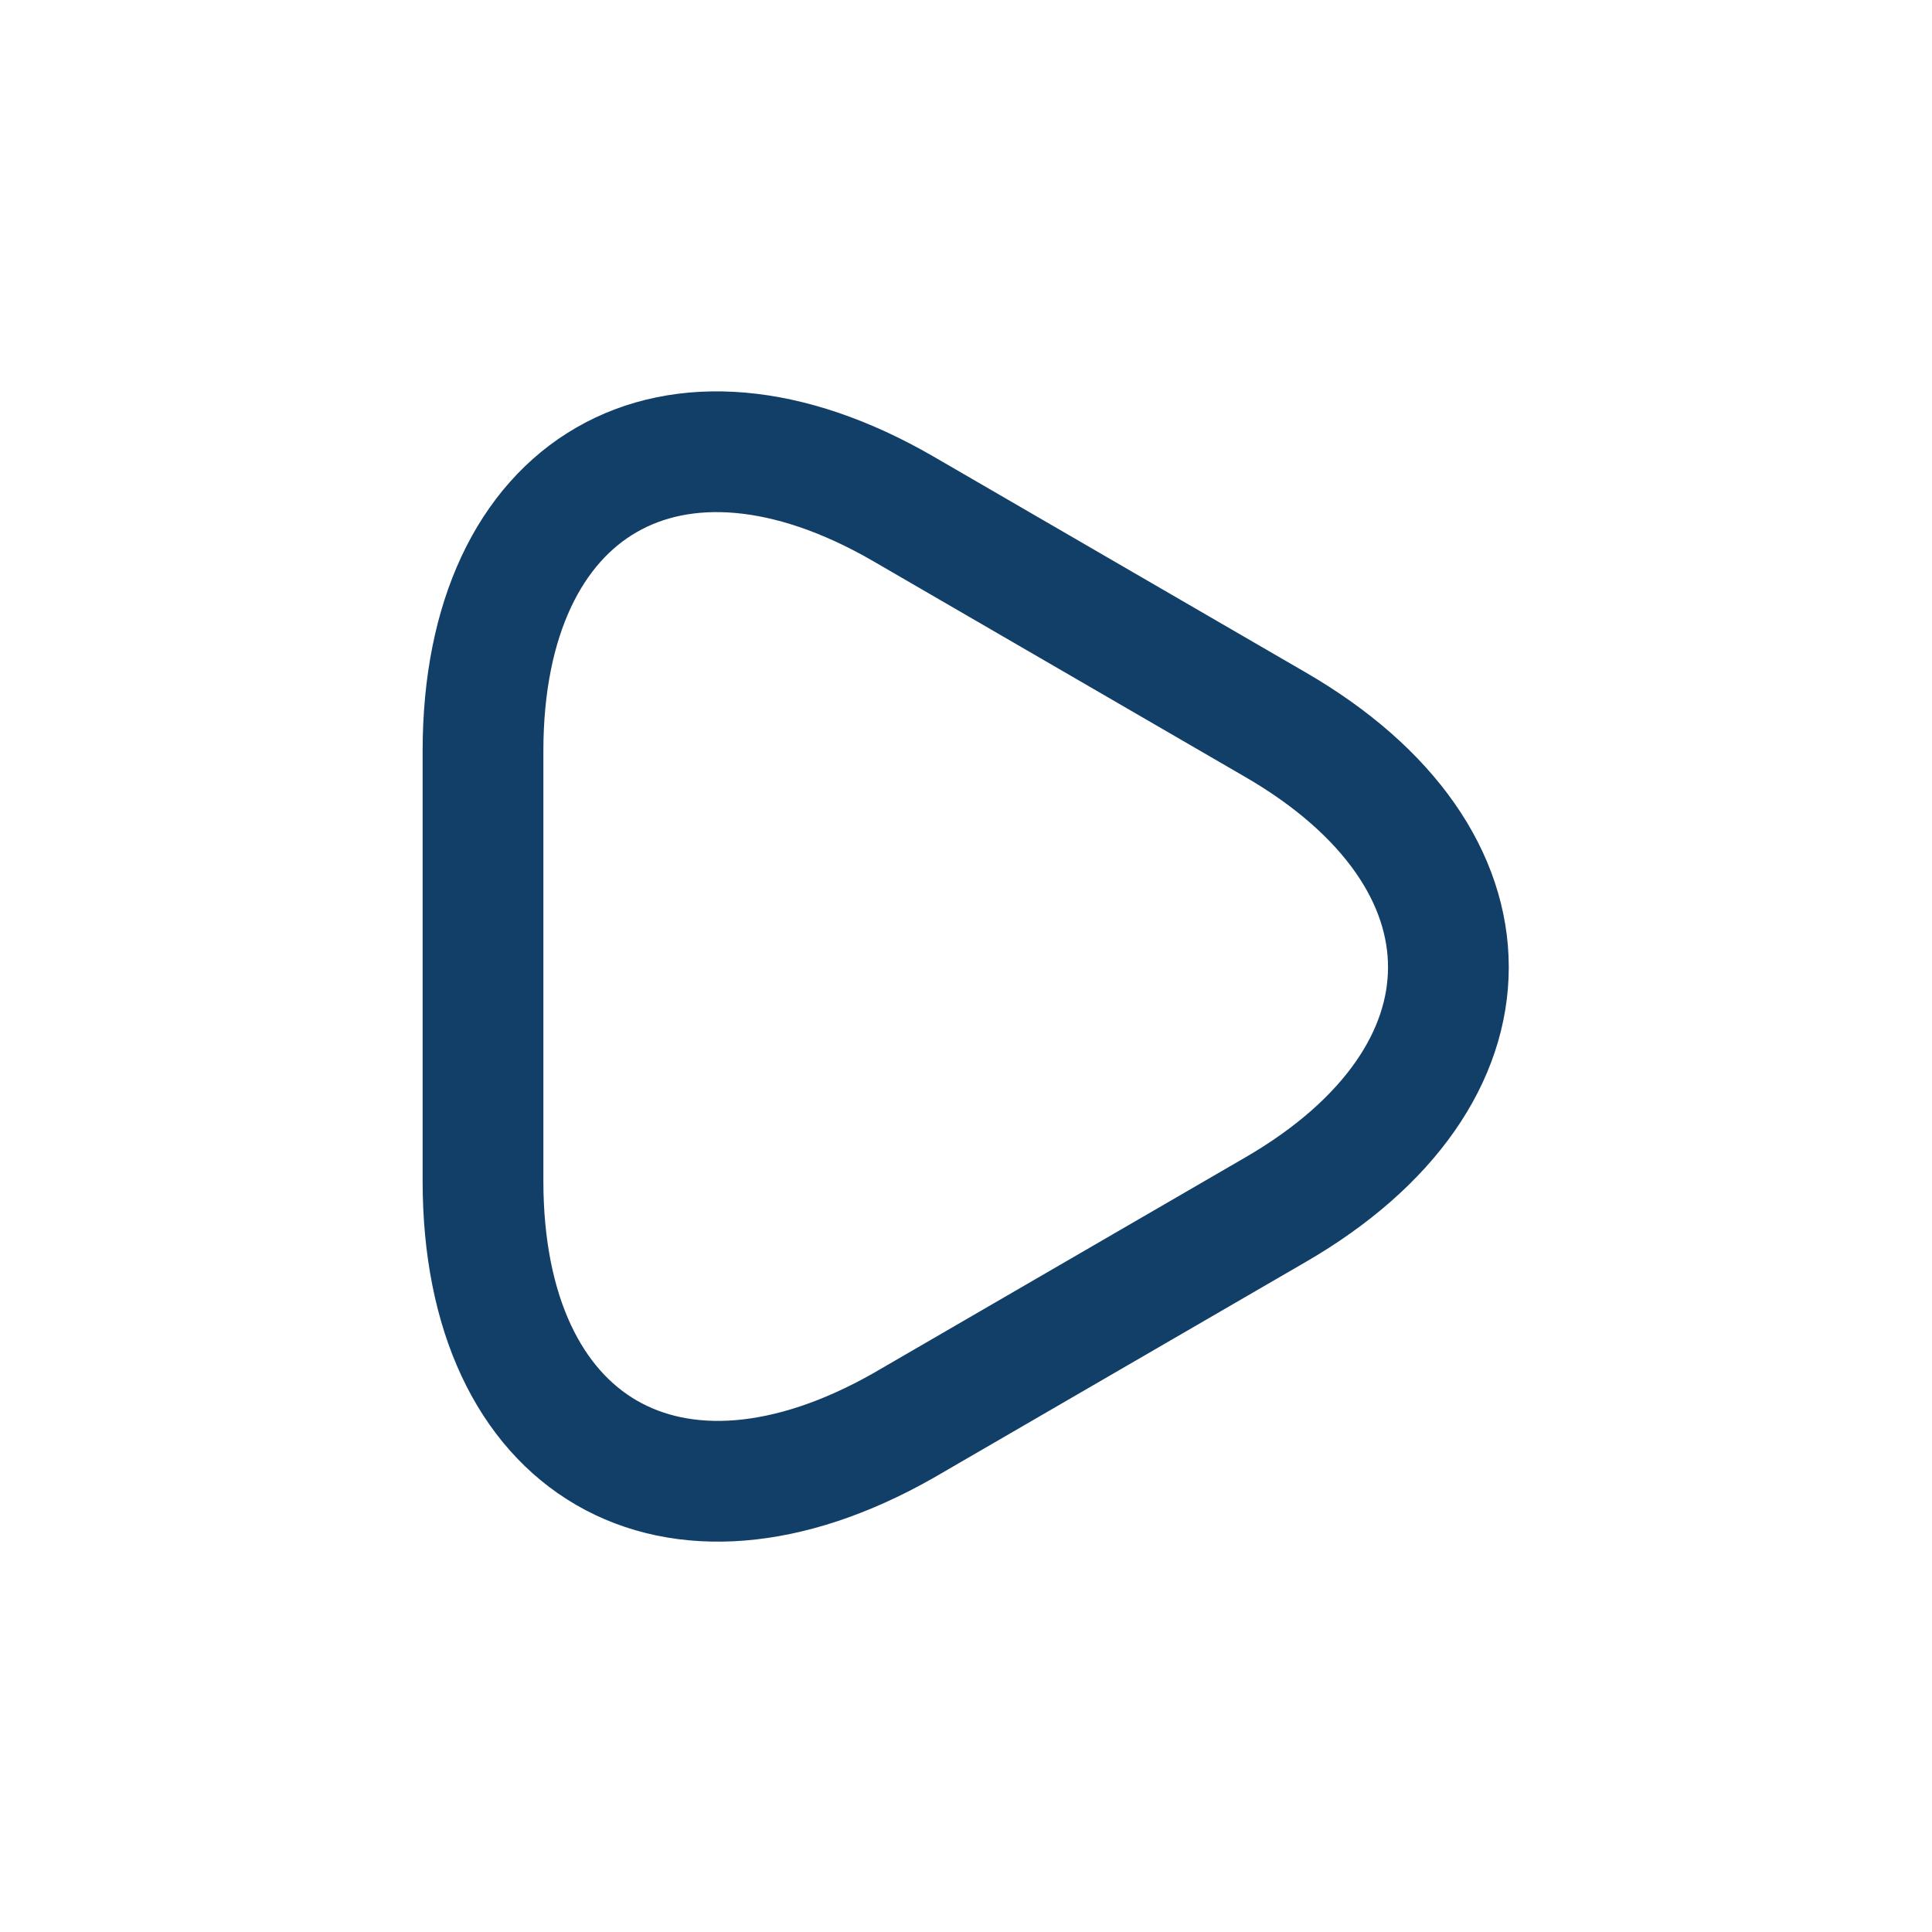
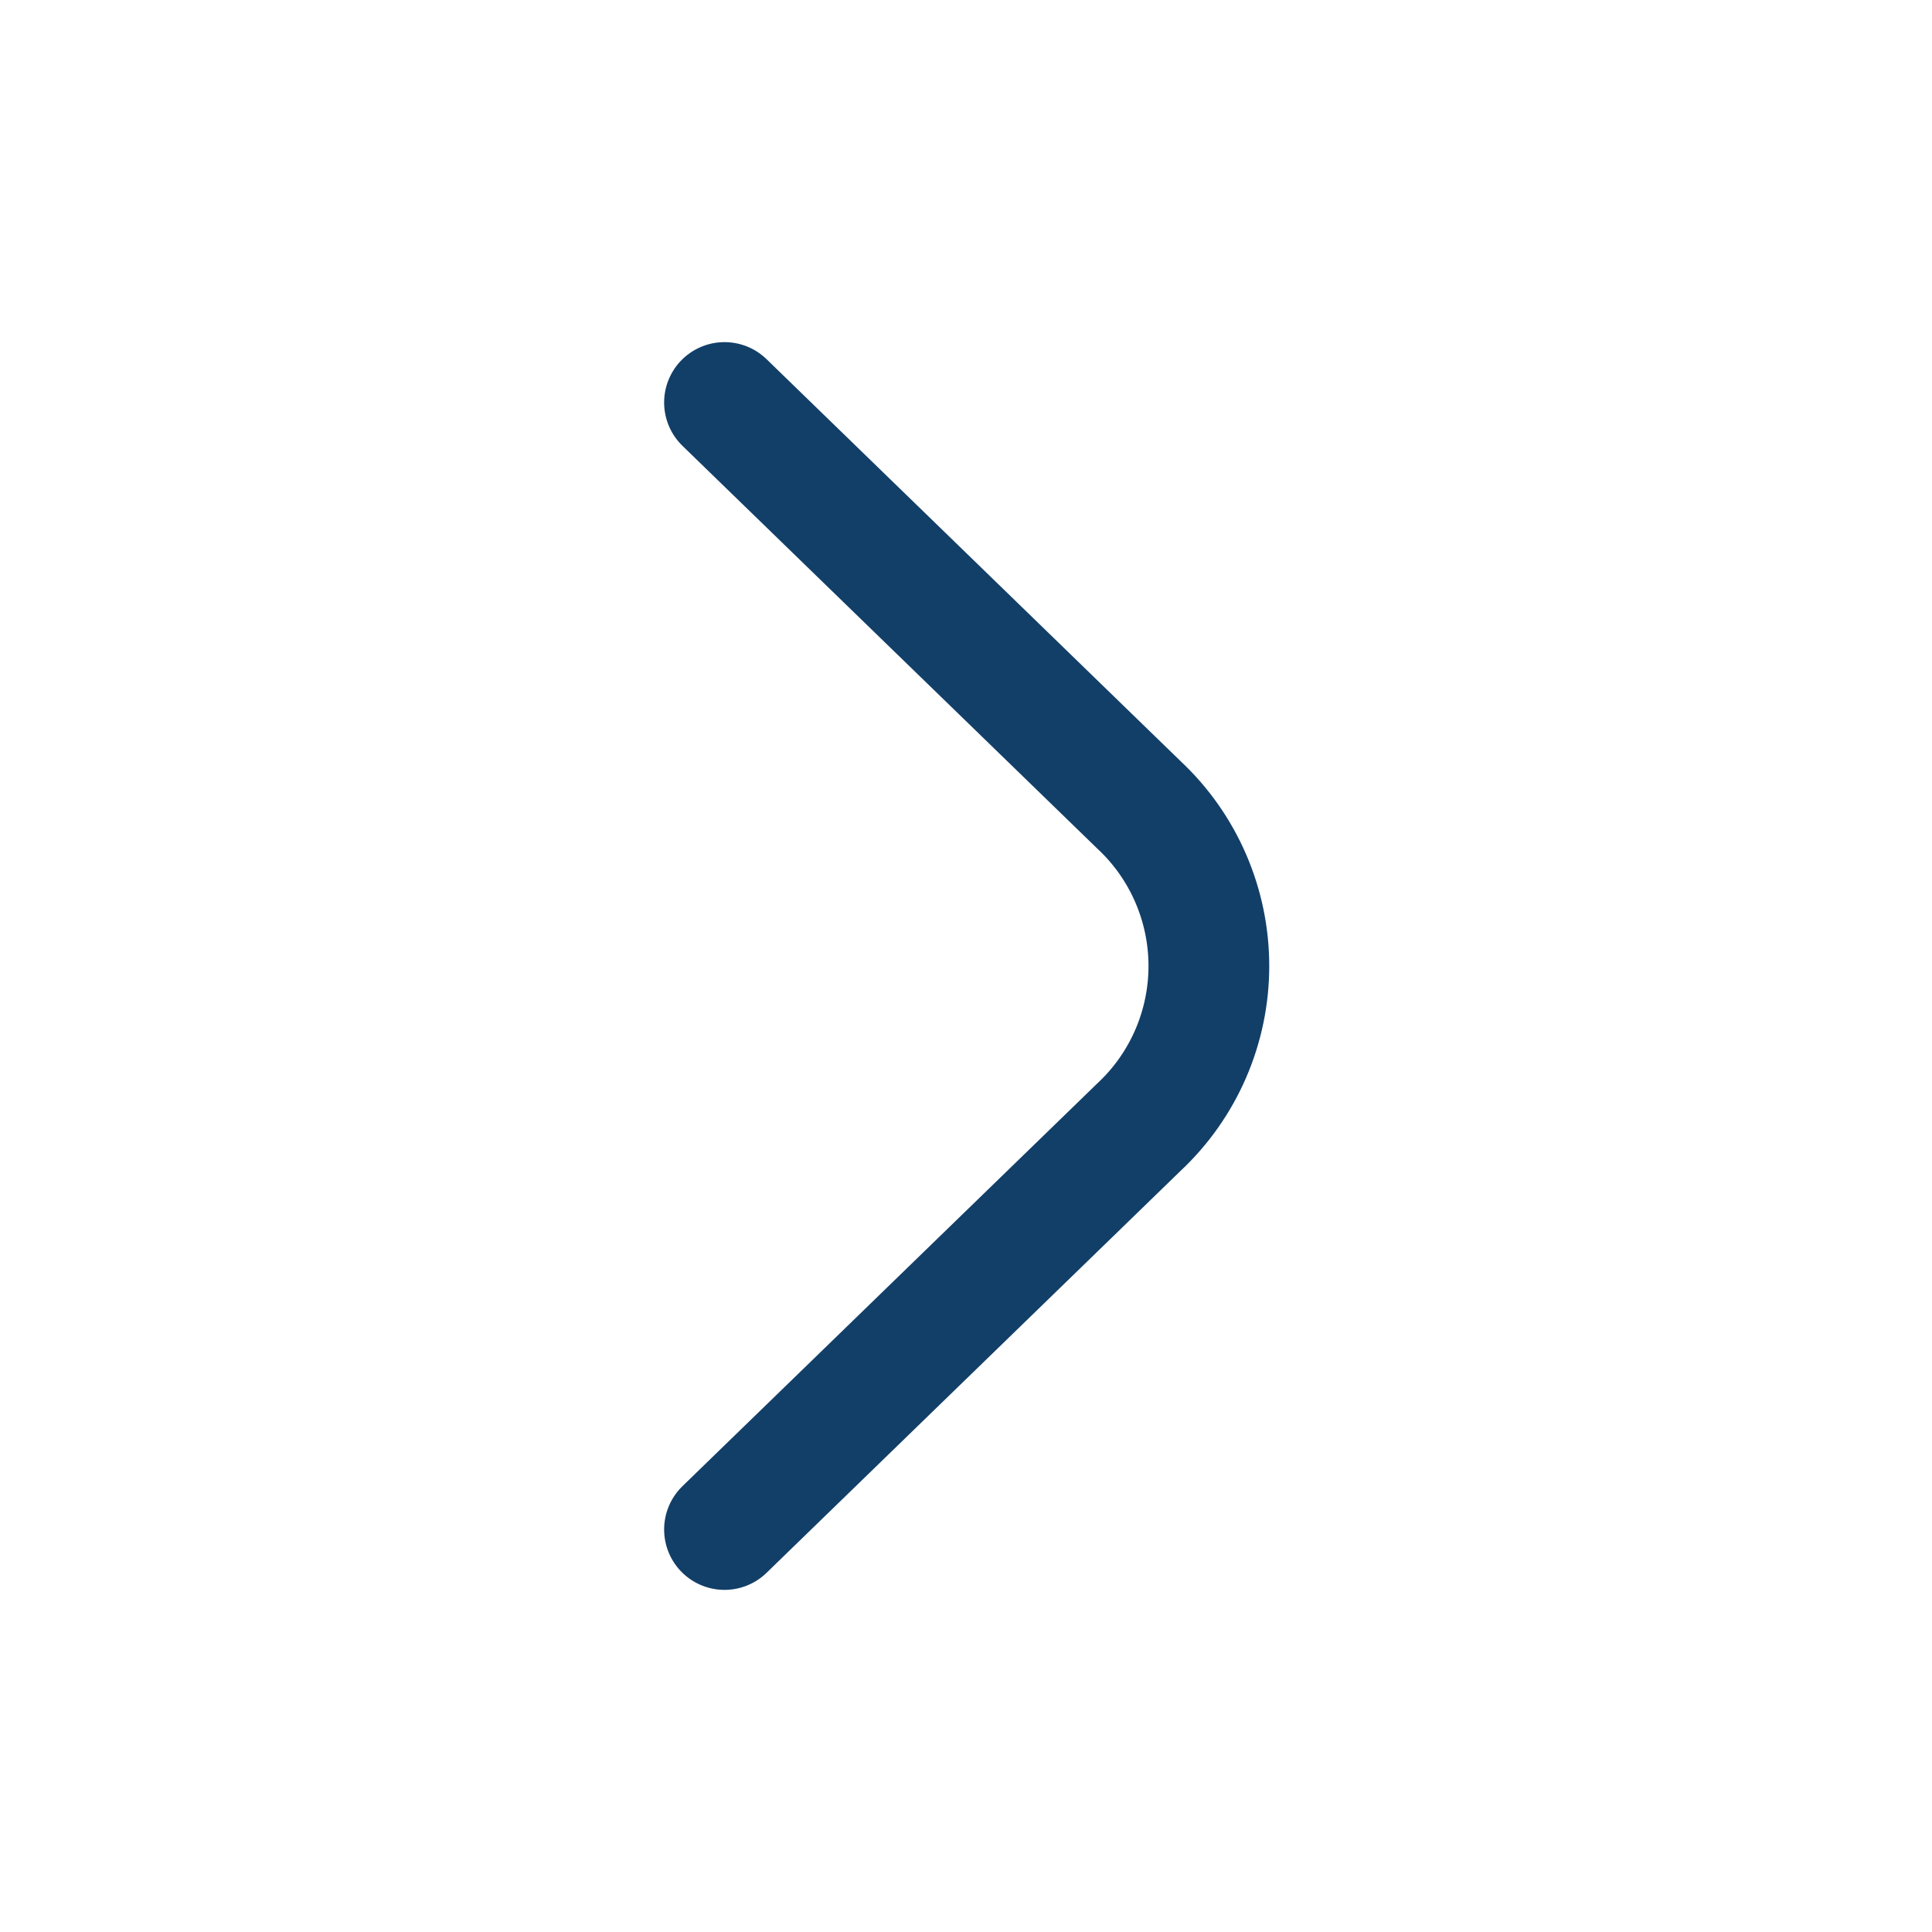
<svg xmlns="http://www.w3.org/2000/svg" viewBox="0 0 24 24" fill="none">
  <g>
-     <path d="M6 12V9.33C6 6.02 8.35 4.66 11.22 6.32L13.53 7.66L15.84 9C18.71 10.66 18.71 13.37 15.84 15.03L13.53 16.37L11.22 17.71C8.35 19.34 6 17.99 6 14.67V12Z" stroke="#123F68" stroke-width="1.5" stroke-miterlimit="10" stroke-linecap="round" stroke-linejoin="round" />
+     <path d="M9 5L14.15 10C14.424 10.256 14.642 10.566 14.791 10.91C14.94 11.254 15.017 11.625 15.017 12C15.017 12.375 14.94 12.746 14.791 13.09C14.642 13.434 14.424 13.744 14.15 14L9 19" stroke="#123F68" stroke-width="1.5" stroke-linecap="round" stroke-linejoin="round" />
  </g>
</svg>
